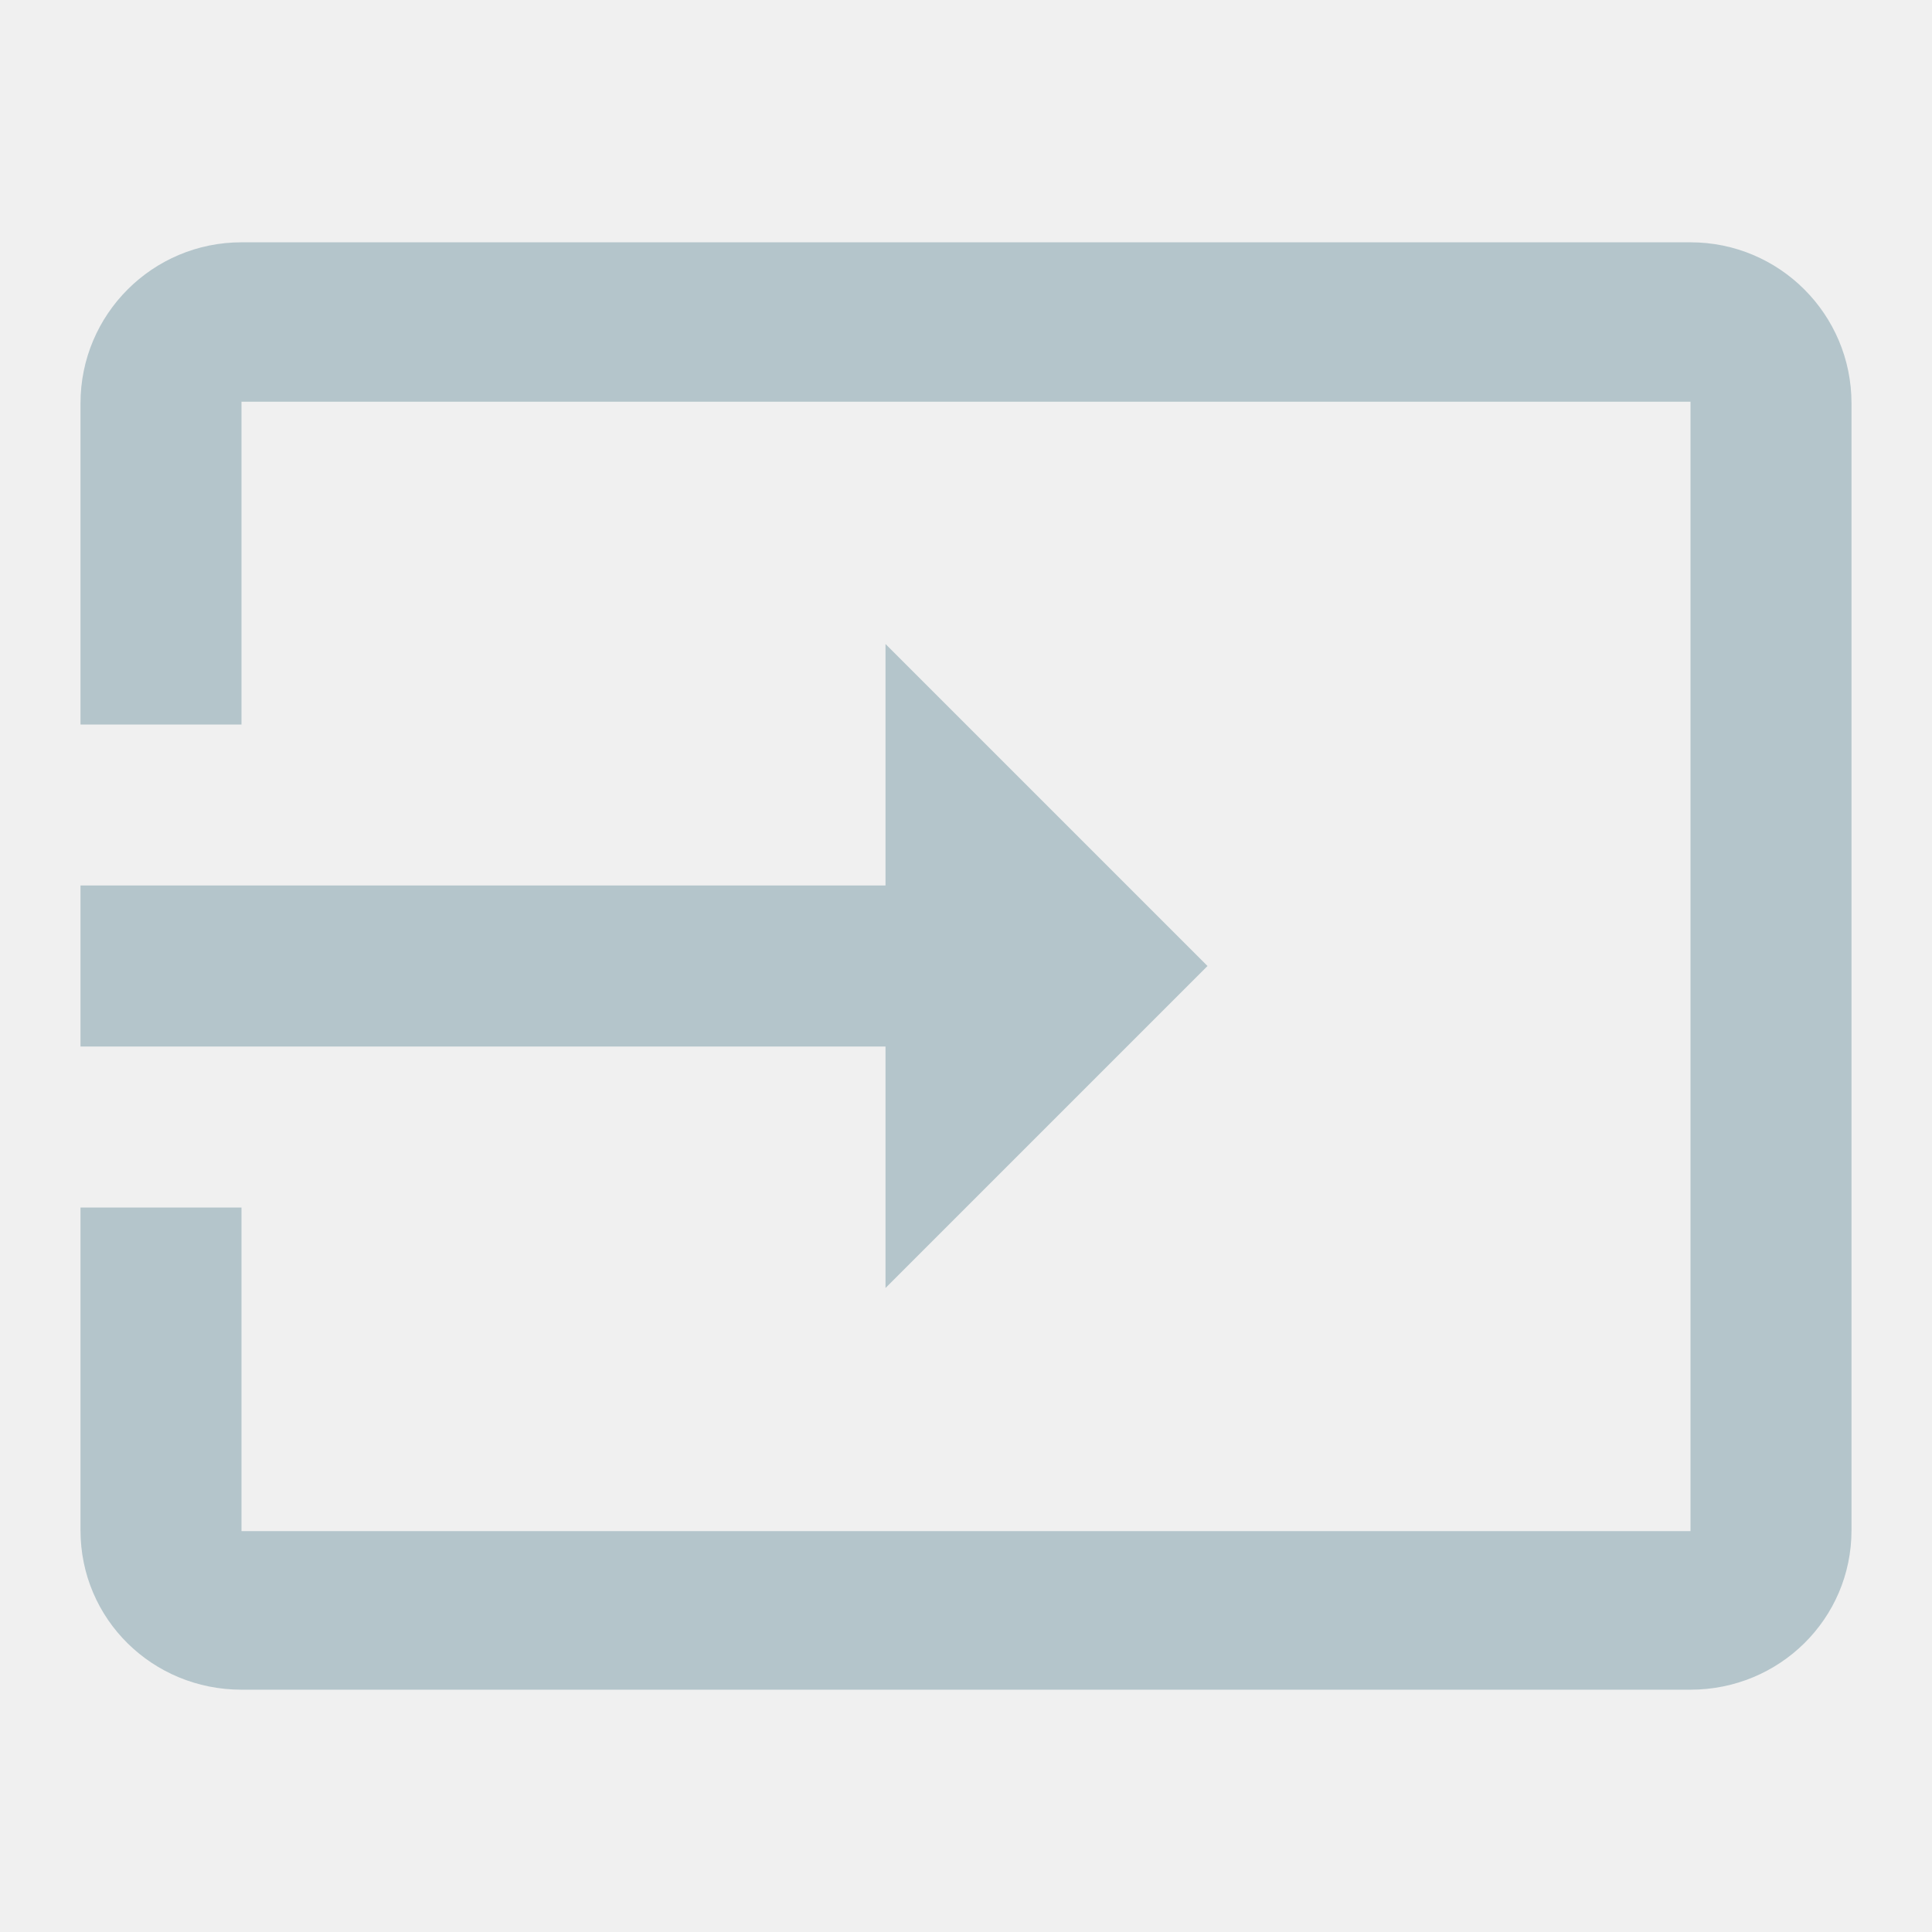
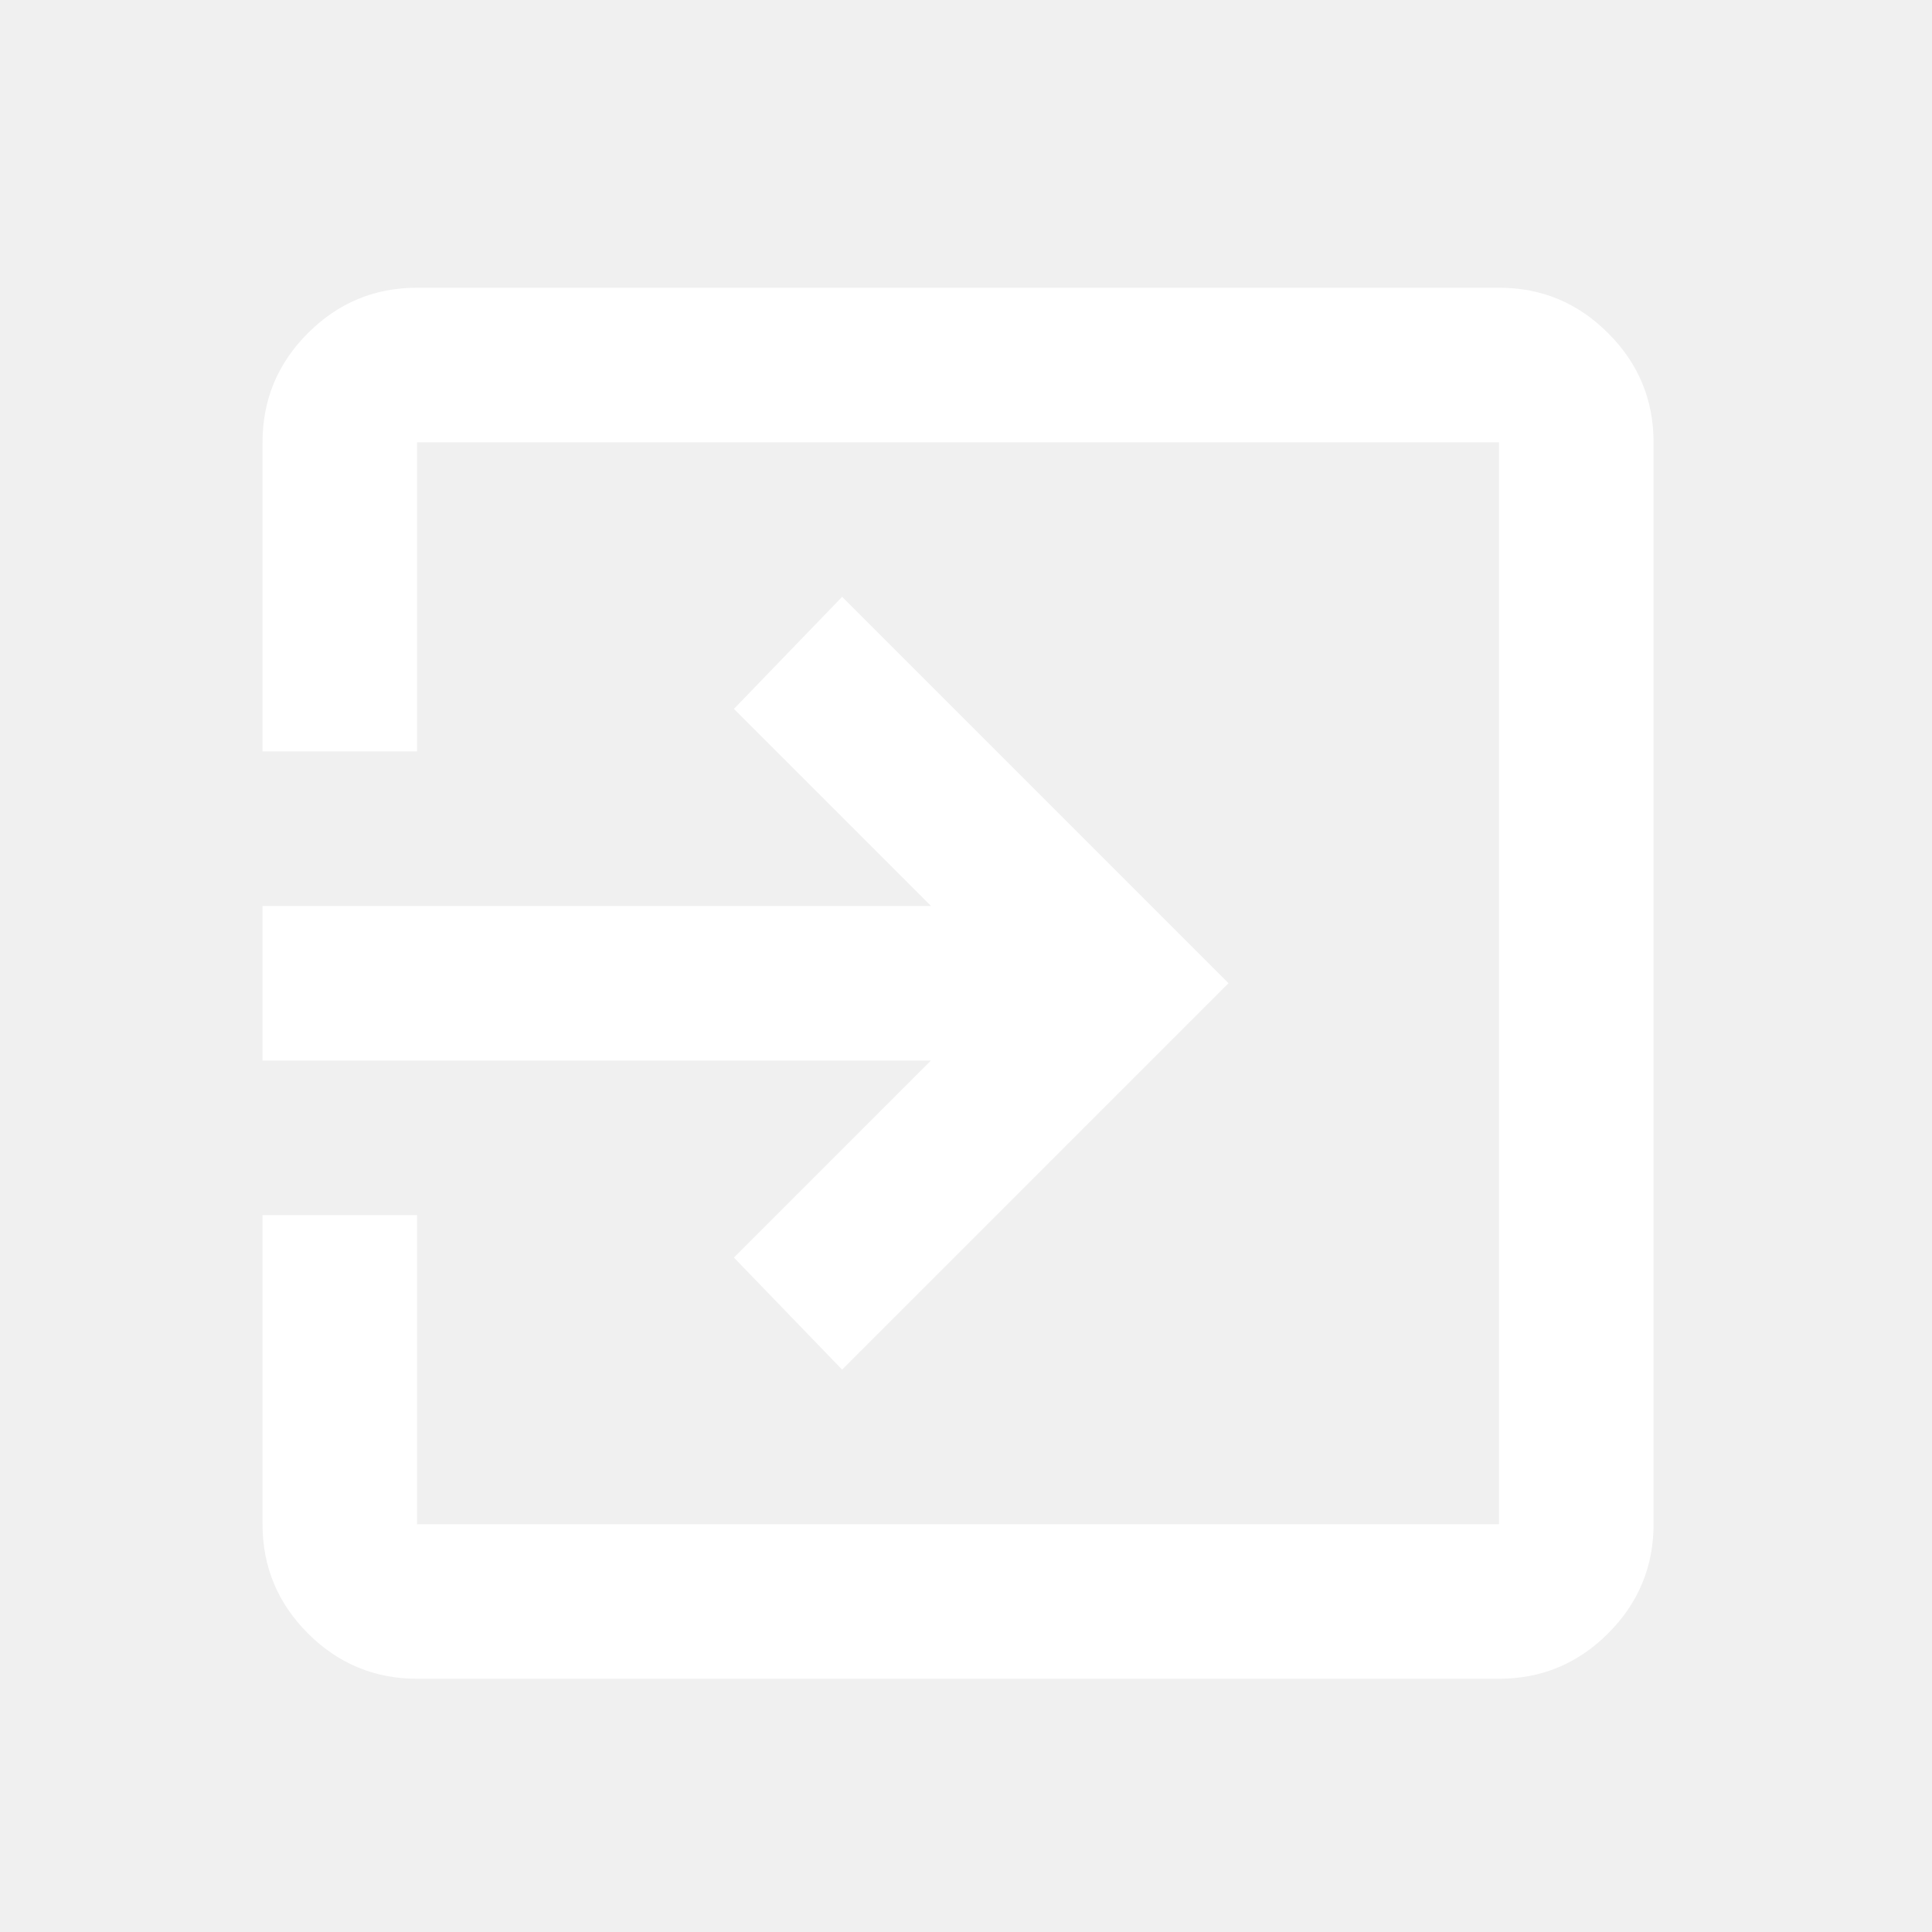
- <svg xmlns="http://www.w3.org/2000/svg" viewBox="0 0 48 48" id="Input">
-   <path fill="none" d="M0 0h48v48H0z" />
-   <path d="M42 6.02H6c-2.21 0-4 1.79-4 4V18h4V9.98h36v28.06H6V30H2v8.02c0 2.21 1.79 3.96 4 3.96h36c2.21 0 4-1.76 4-3.96v-28c0-2.21-1.79-4-4-4zM22 32l8-8-8-8v6H2v4h20v6z" fill="#b4c5cb" class="color000000 svgShape" />
+ <svg xmlns="http://www.w3.org/2000/svg" width="25" height="25" viewBox="0 0 25 25" fill="none">
+   <mask id="mask0_5_13" style="mask-type:alpha" maskUnits="userSpaceOnUse" x="0" y="0" width="25" height="25">
+     <rect x="0.397" y="0.723" width="24" height="24" fill="#D9D9D9" />
+   </mask>
+   <g mask="url(#mask0_5_13)">
+     <path d="M5.397 21.723C4.847 21.723 4.376 21.527 3.984 21.136C3.593 20.744 3.397 20.273 3.397 19.723V15.723H5.397V19.723H19.397V5.723H5.397V9.723H3.397V5.723C3.397 5.173 3.593 4.702 3.984 4.311C4.376 3.919 4.847 3.723 5.397 3.723H19.397C19.947 3.723 20.418 3.919 20.809 4.311C21.201 4.702 21.397 5.173 21.397 5.723V19.723C21.397 20.273 21.201 20.744 20.809 21.136C20.418 21.527 19.947 21.723 19.397 21.723H5.397ZM10.897 17.723L9.497 16.273L12.047 13.723H3.397V11.723H12.047L9.497 9.173L10.897 7.723L15.897 12.723L10.897 17.723Z" fill="white" />
+   </g>
</svg>
